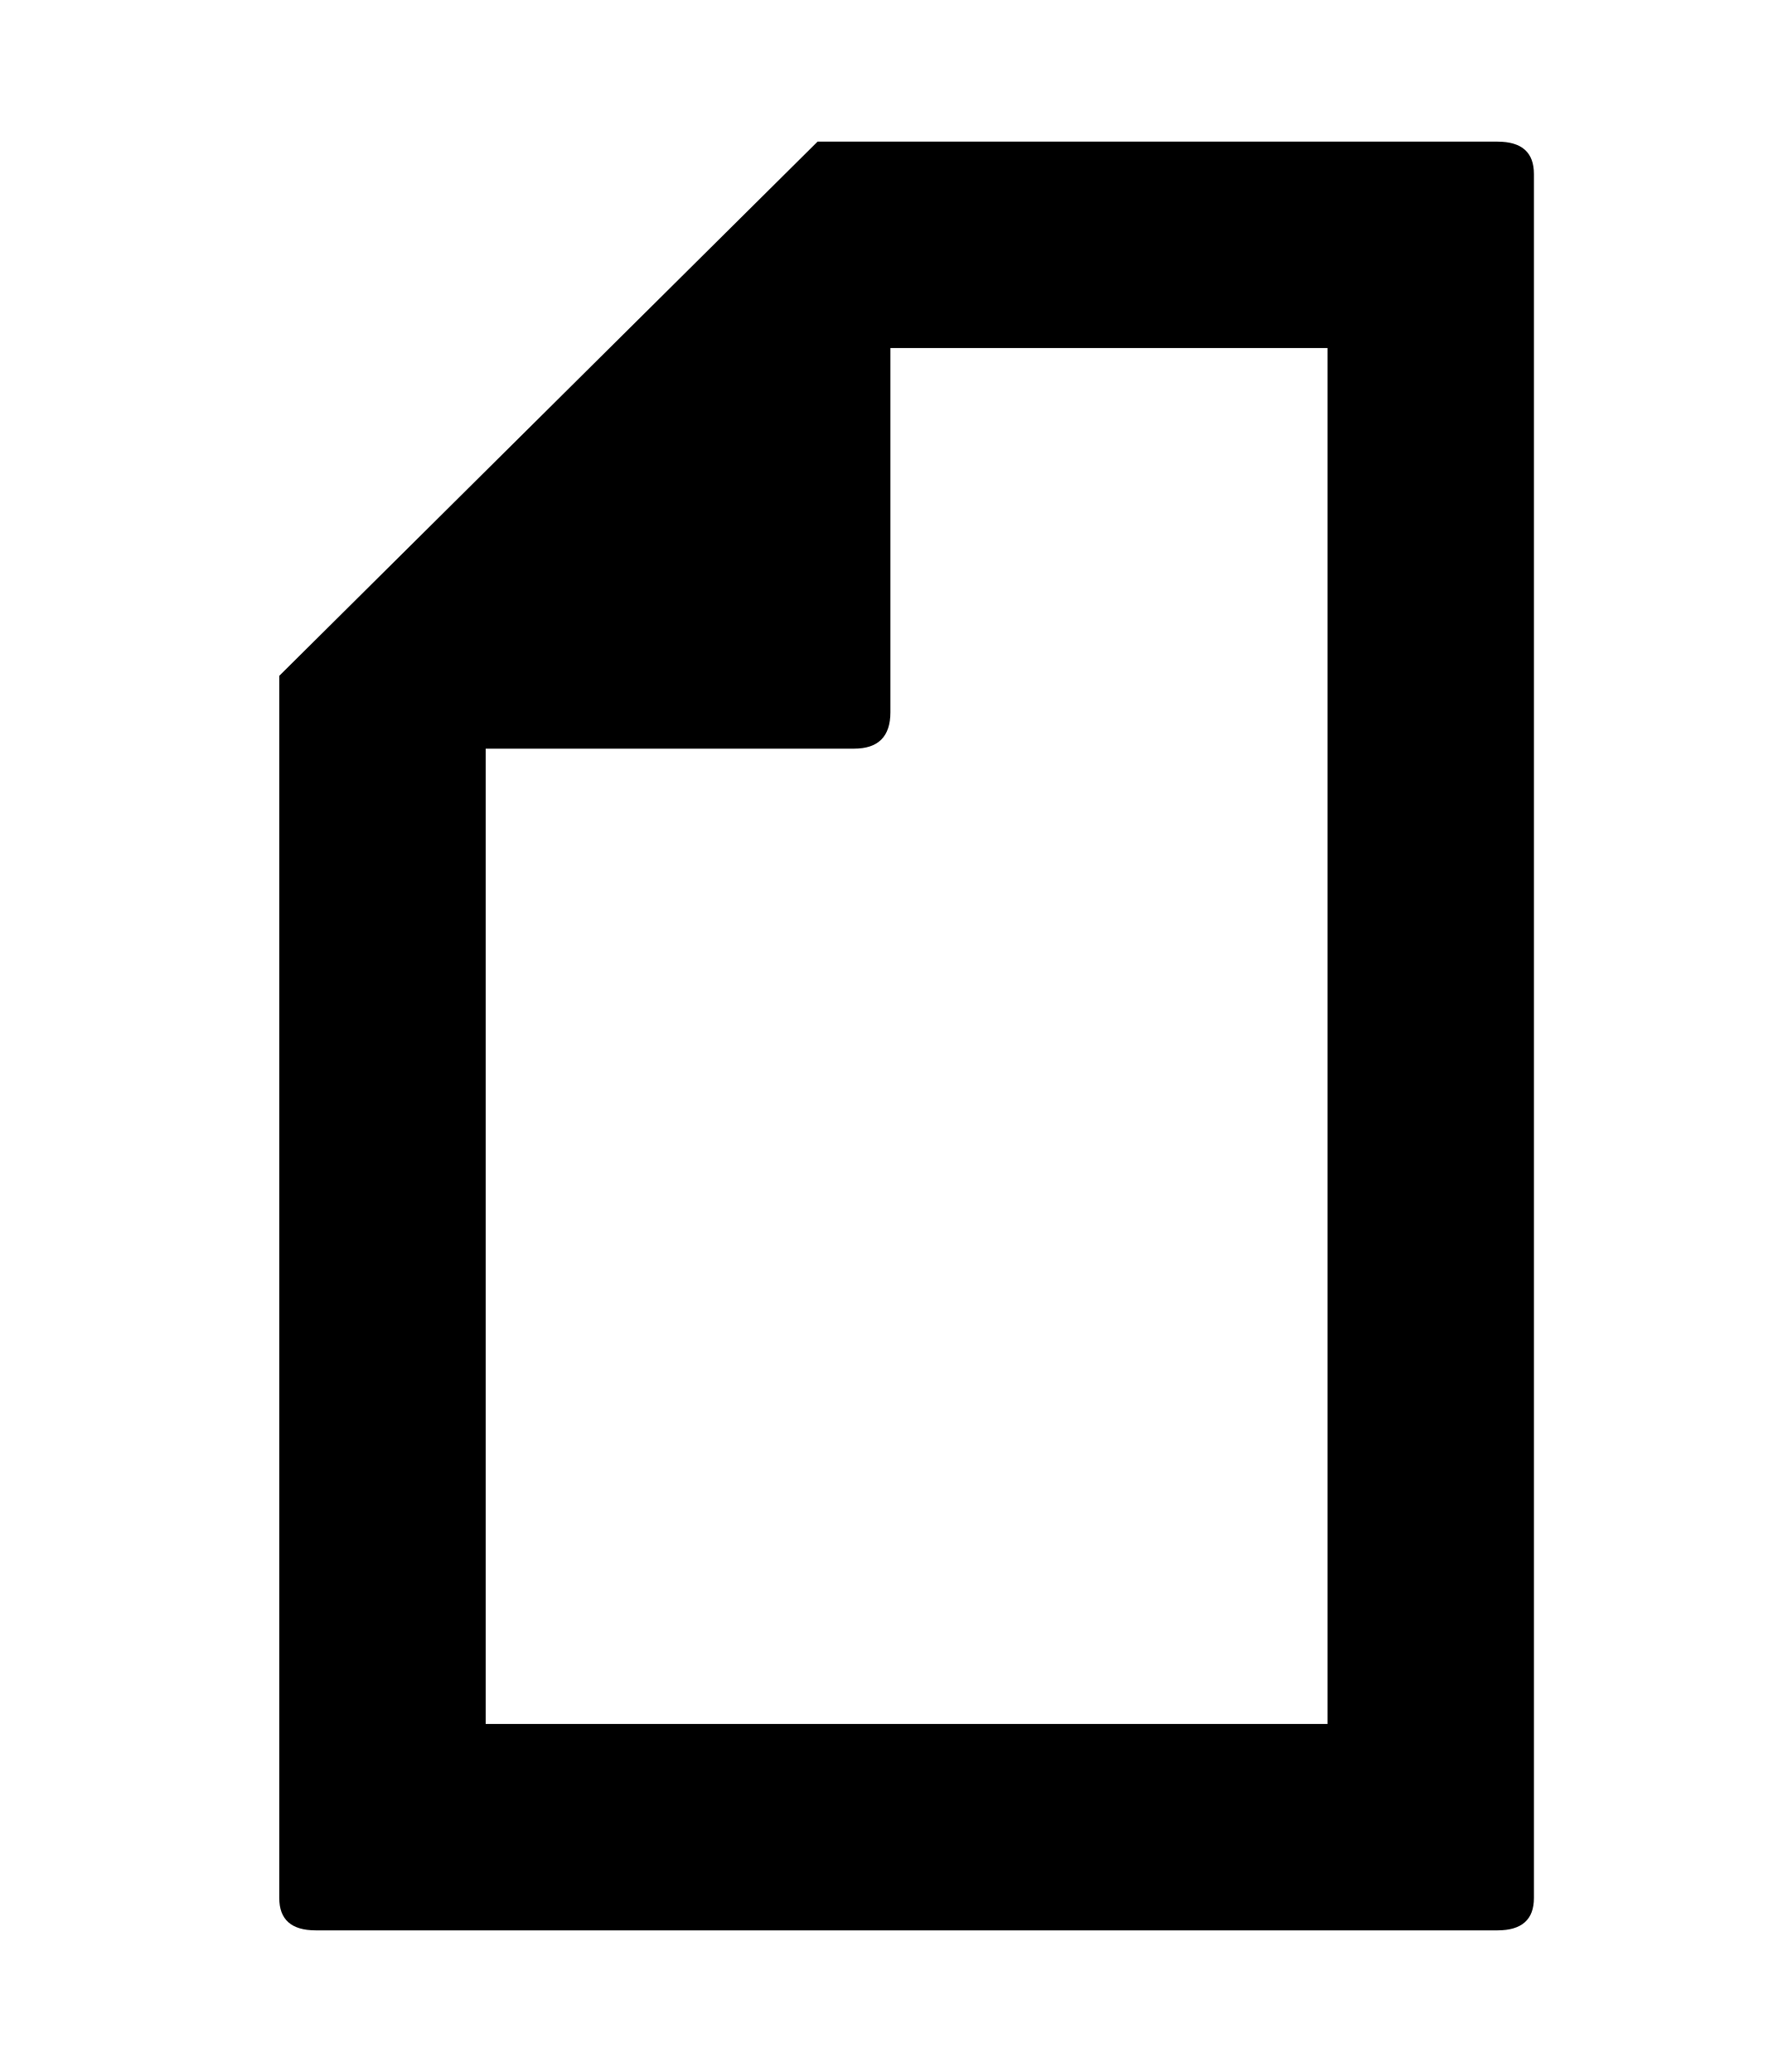
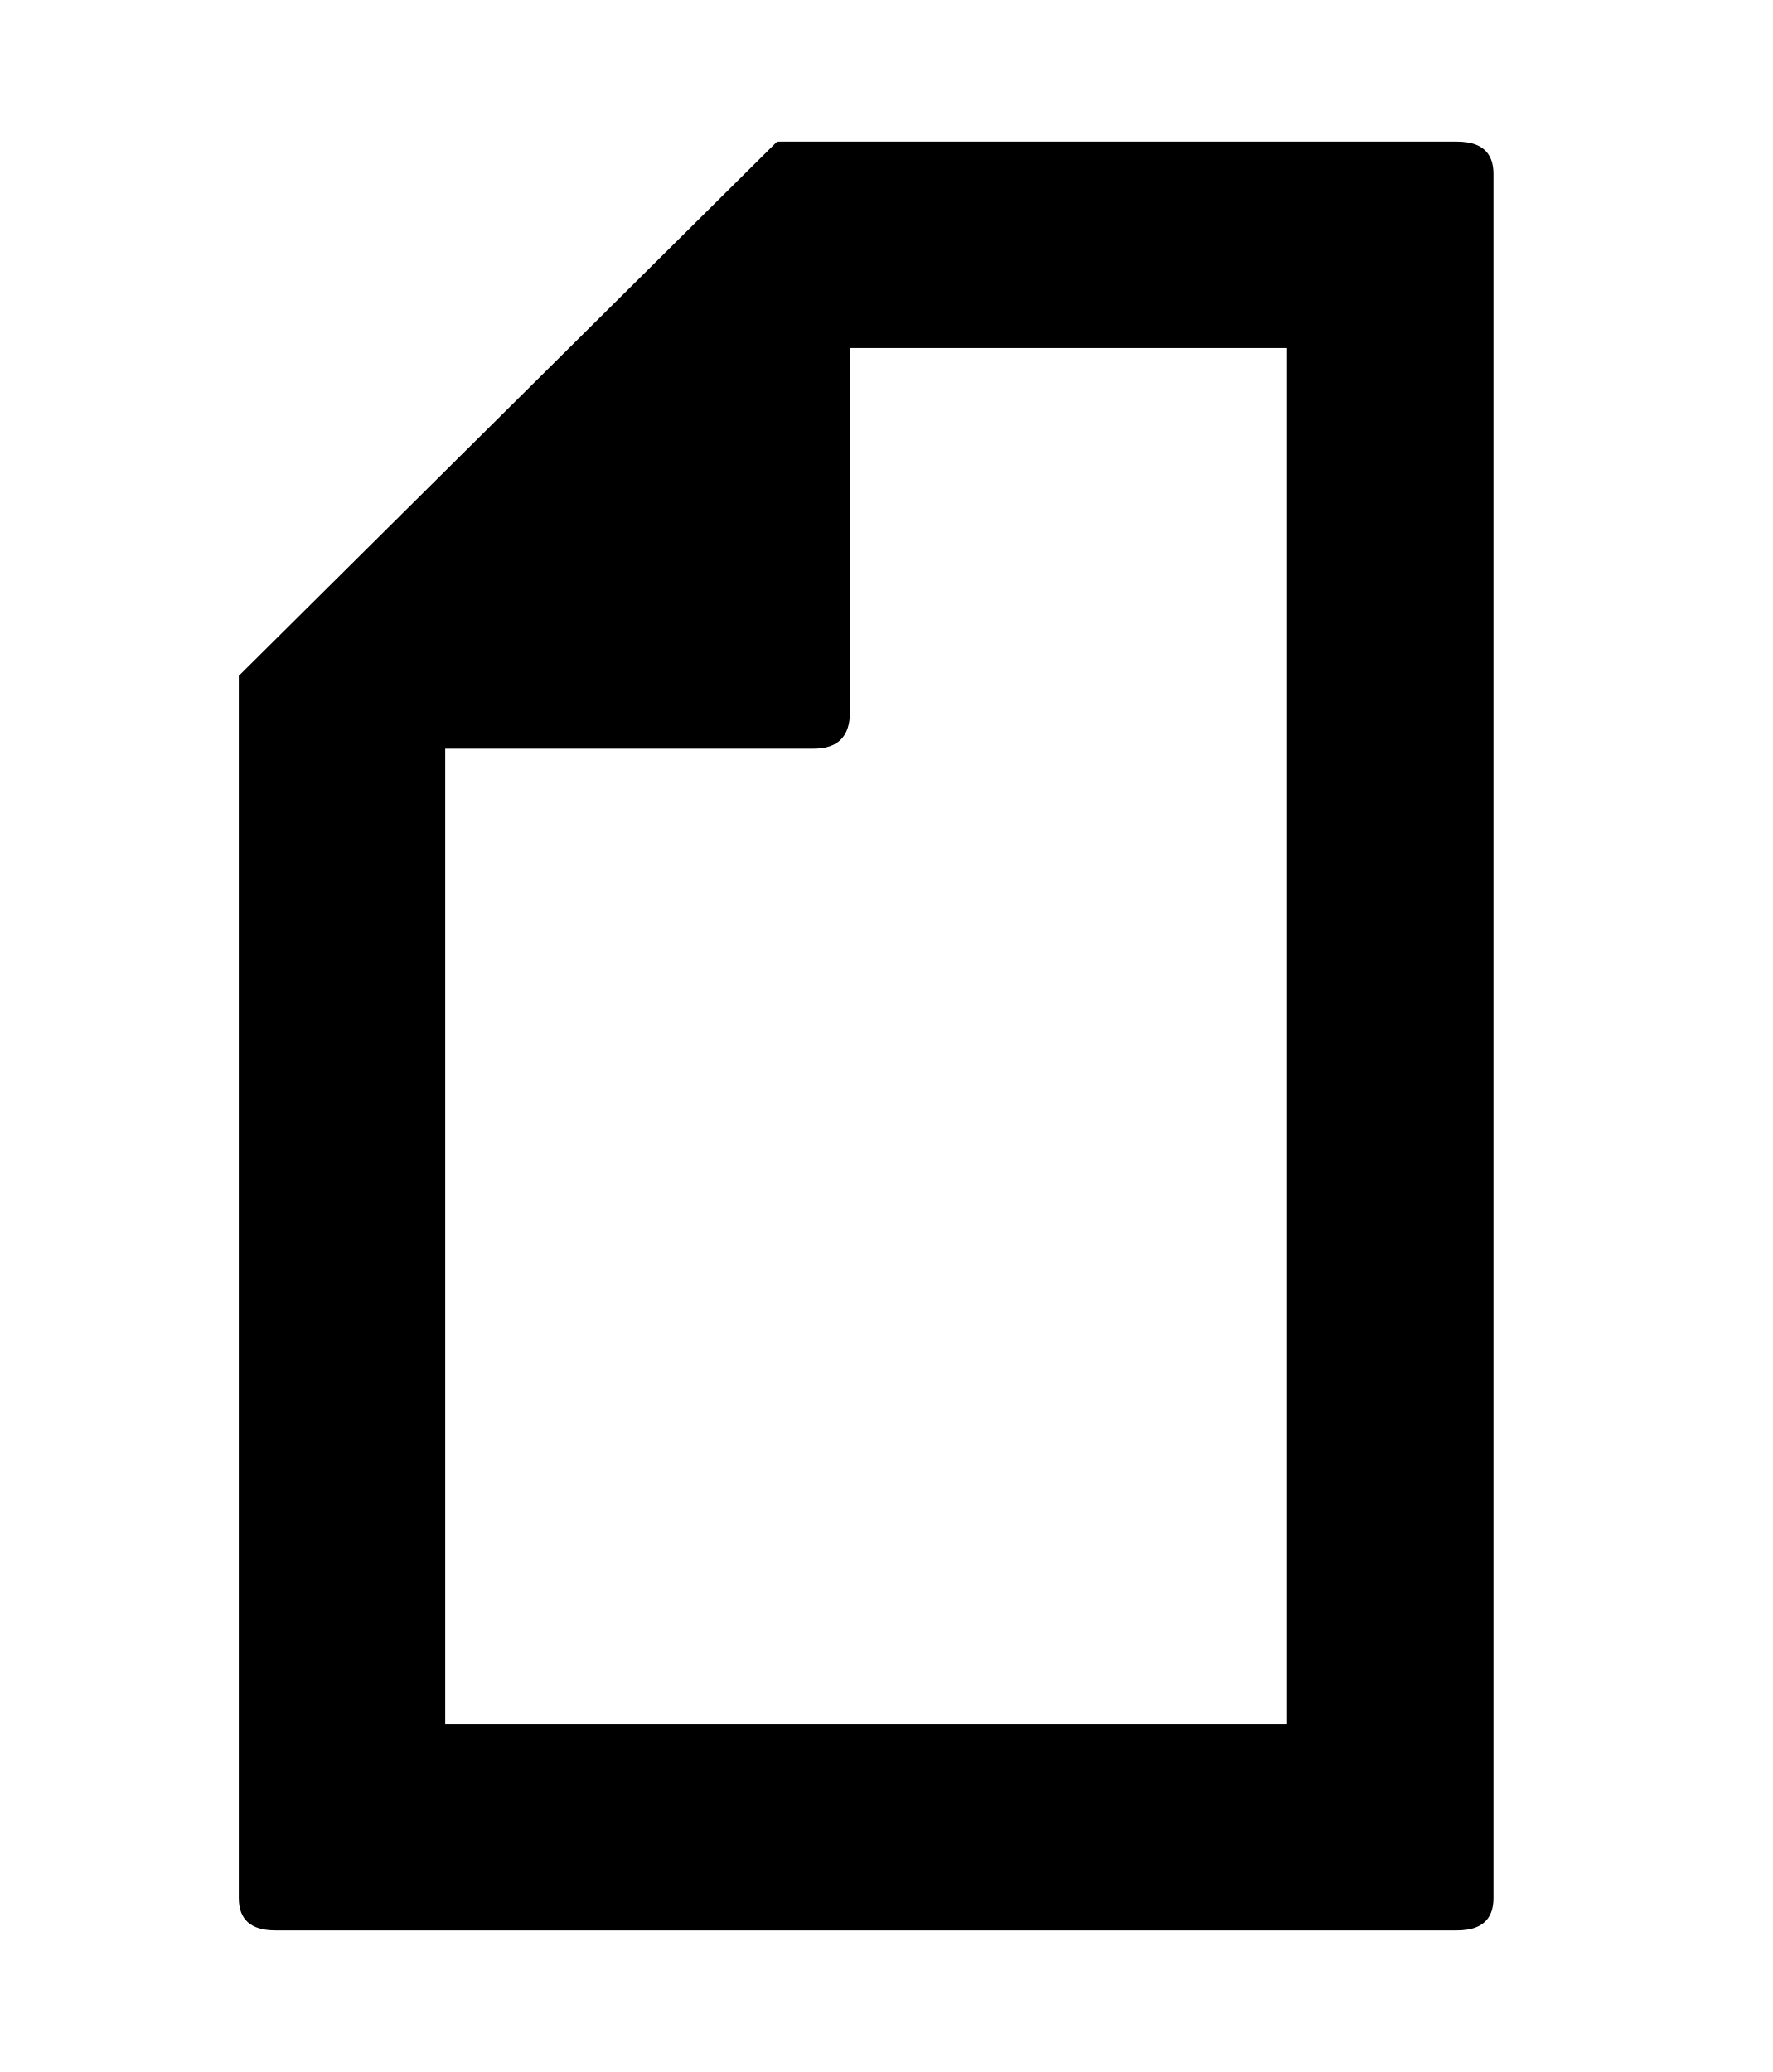
- <svg xmlns="http://www.w3.org/2000/svg" version="1.1" viewBox="-10 0 438 512">
+ <svg xmlns="http://www.w3.org/2000/svg" version="1.1" viewBox="0 0 438 512">
  <path fill="currentColor" d="M369 64v392v13q0 8 -9 8h-8h-276h-8q-9 0 -9 -8v-13v-271v-5v-13l133 -132h9h147h12q9 0 9 8v21zM110 426h208v-340h-108v90q0 9 -9 9h-91v241z" />
</svg>
